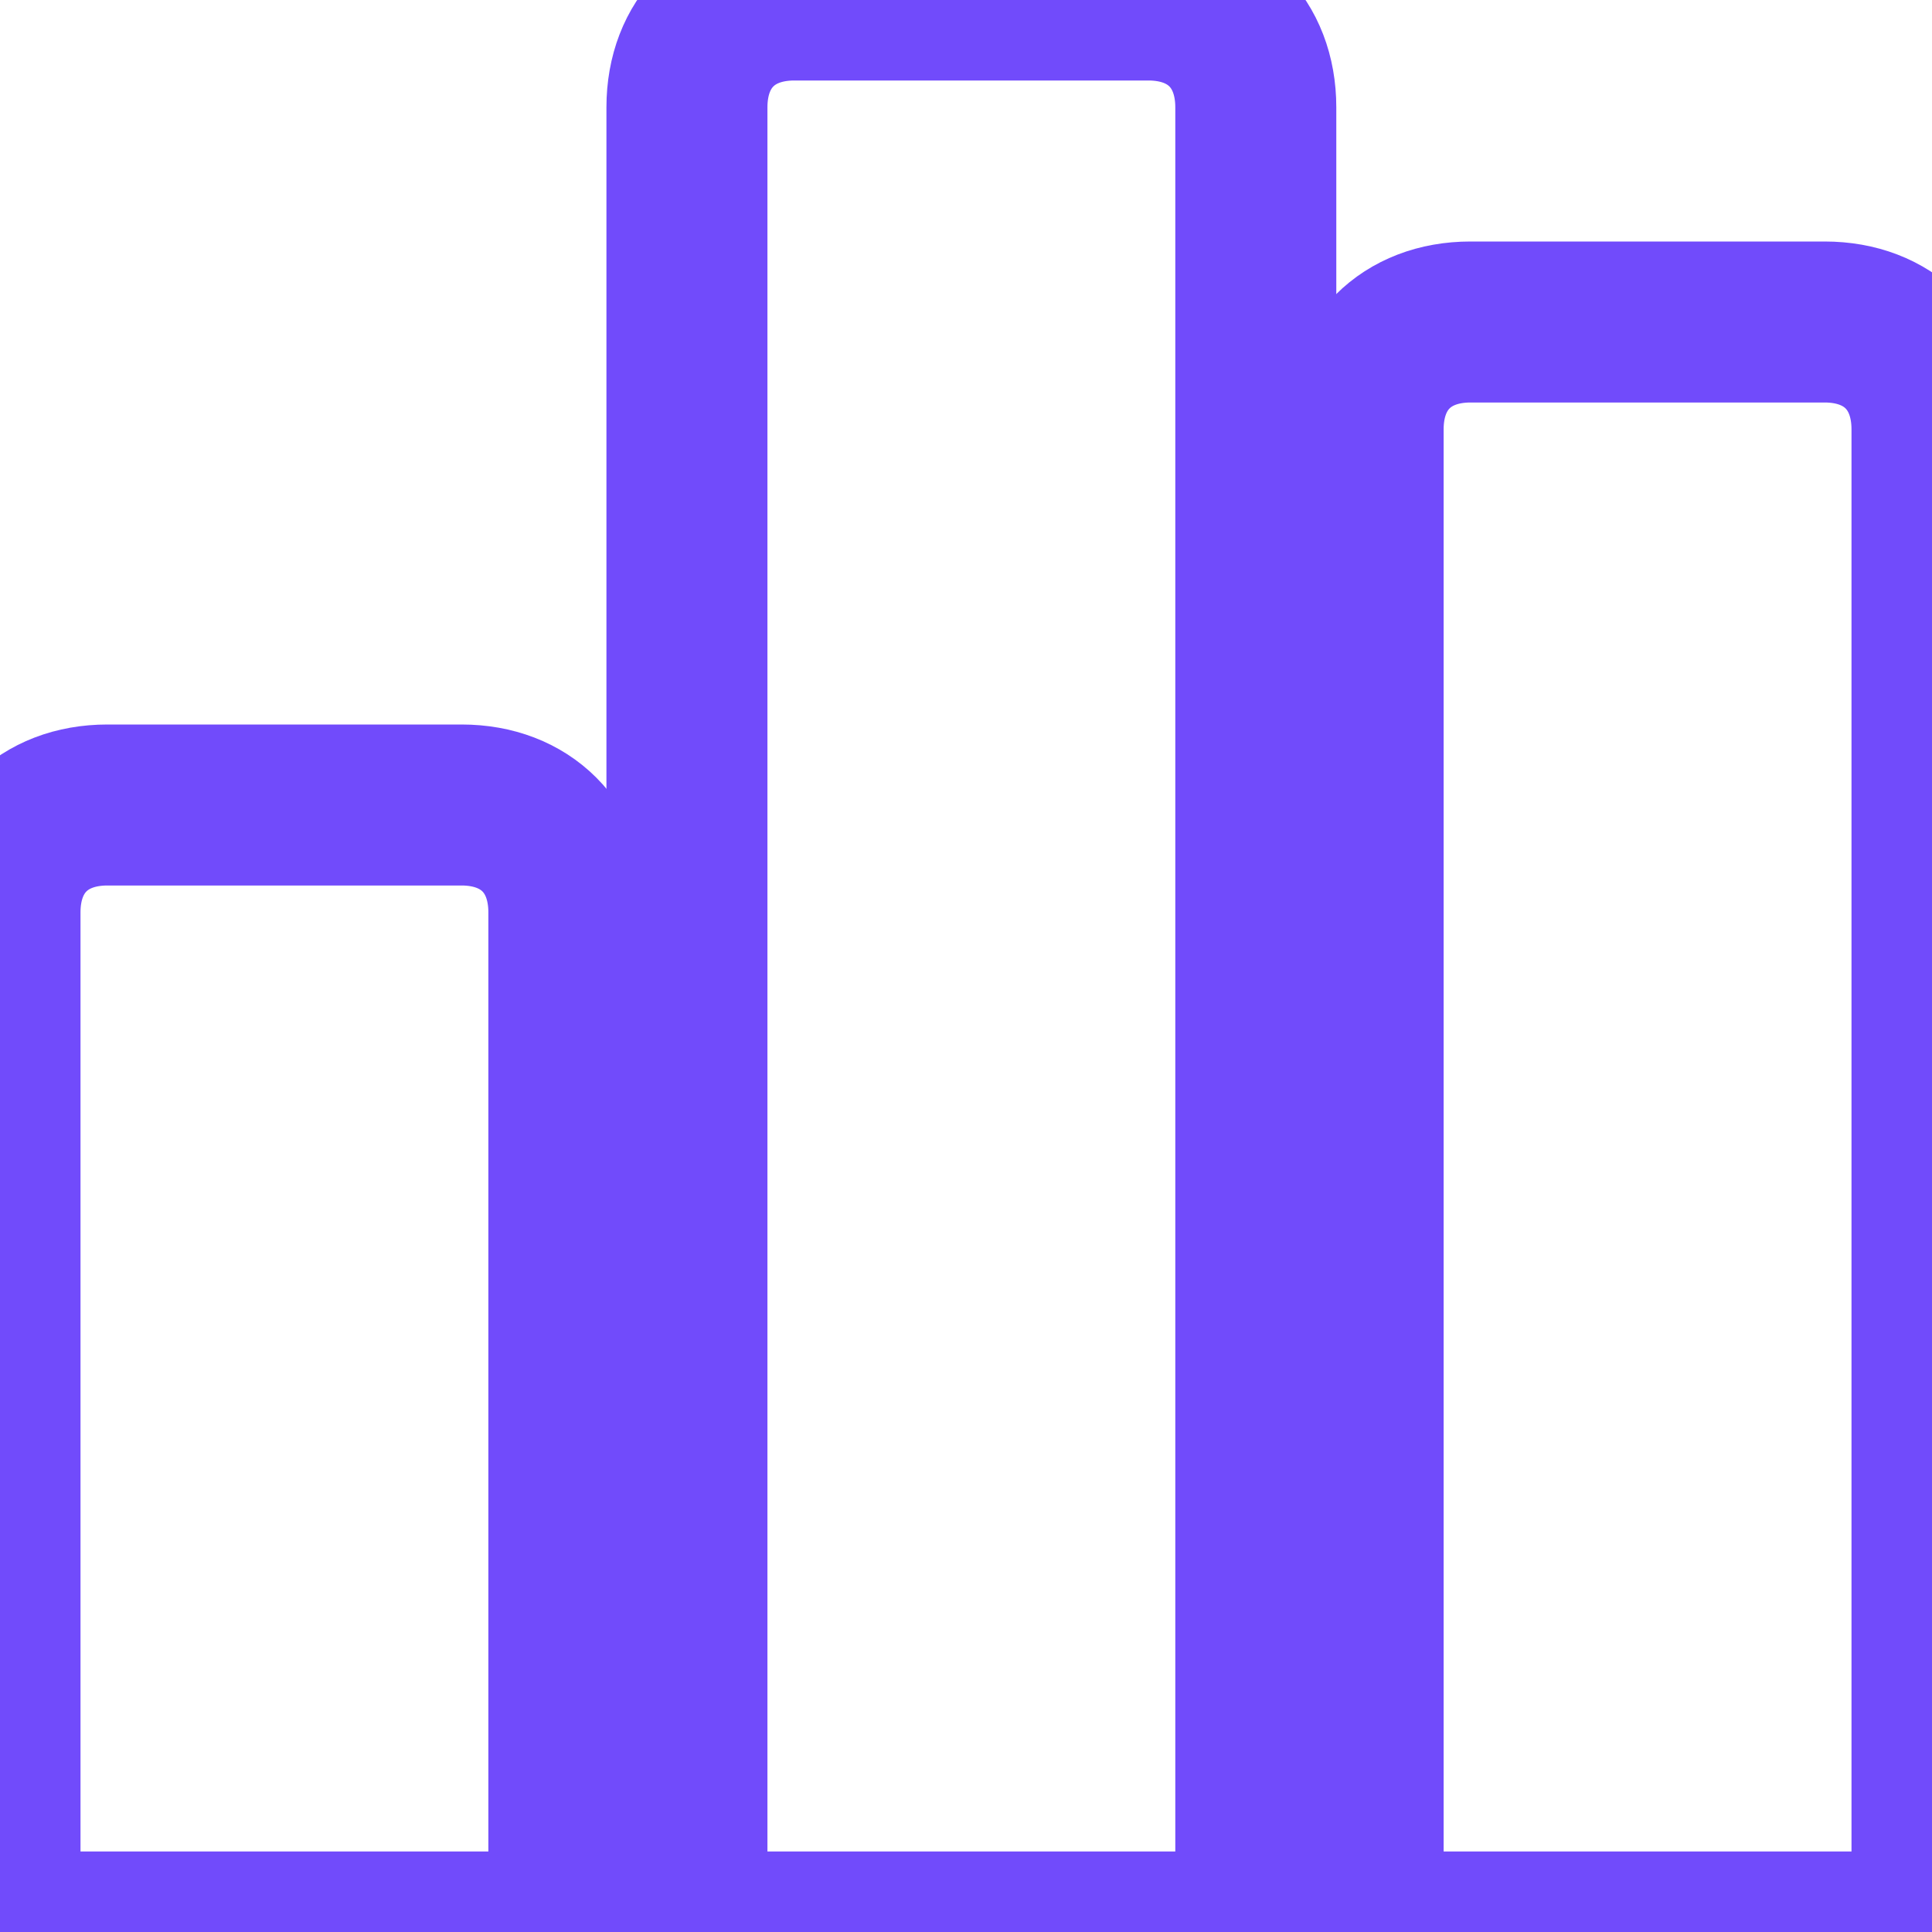
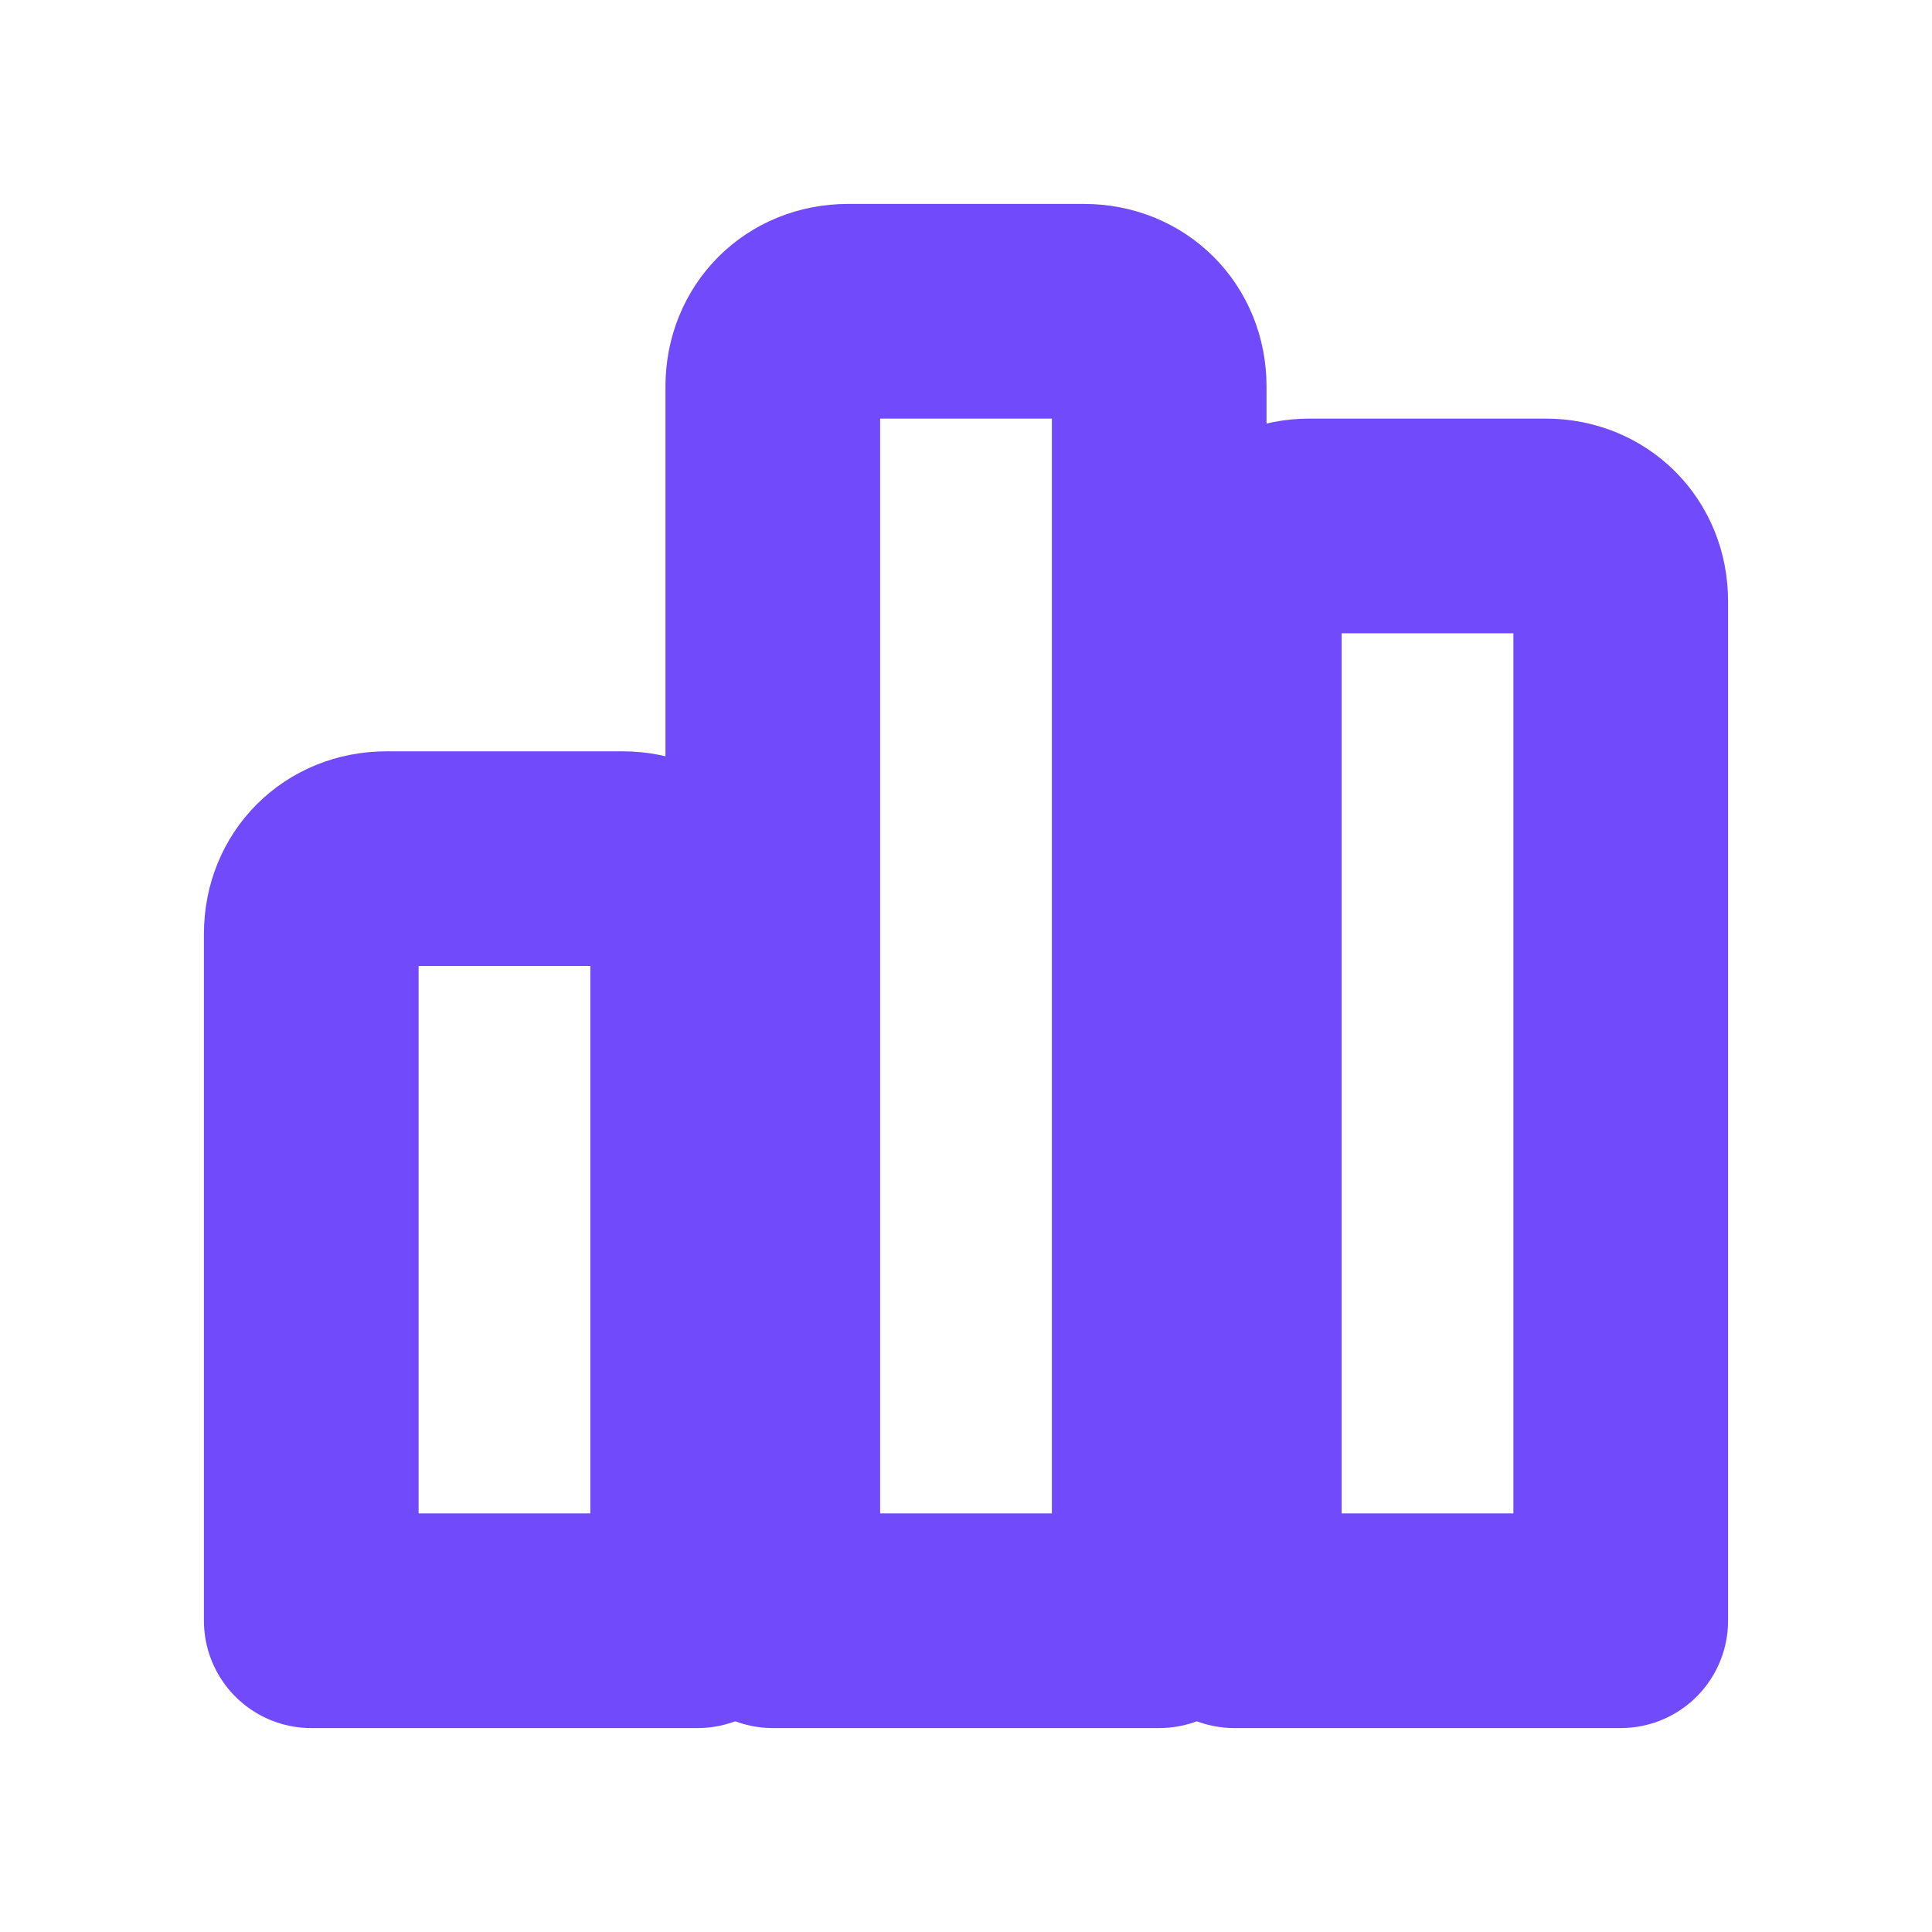
- <svg xmlns="http://www.w3.org/2000/svg" viewBox="0 0 18 18" fill="none" stroke="#714BFB" stroke-width="1.5" stroke-linecap="round" stroke-linejoin="round">
-   <path d="M0,8.5c0-.6.4-1,1-1h3.3c.6,0,1,.4,1,1v9.5H0v-9.5Z" />
-   <path d="M6.4,1c0-.6.4-1,1-1h3.3c.6,0,1,.4,1,1v17h-5.3V1Z" />
-   <path d="M12.7,4c0-.6.4-1,1-1h3.3c.6,0,1,.4,1,1v14h-5.3V4Z" />
+ <svg xmlns="http://www.w3.org/2000/svg" id="Layer_1" version="1.1" viewBox="0 0 18 18">
+   <defs>
+     <style>
+       .st0 {
+         fill: none;
+         stroke: #714bfb;
+         stroke-linecap: round;
+         stroke-linejoin: round;
+         stroke-width: 2px;
+       }
+     </style>
+   </defs>
+   <path class="st0" d="M2.9,8.7c0-.4.3-.7.7-.7h2.2c.4,0,.7.3.7.7v6.4h-3.6v-6.4Z" />
+   <path class="st0" d="M7.2,3.6c0-.4.3-.7.7-.7h2.2c.4,0,.7.3.7.7v11.5h-3.6s0-11.5,0-11.5Z" />
+   <path class="st0" d="M11.5,5.6c0-.4.3-.7.7-.7h2.2c.4,0,.7.3.7.7v9.5h-3.6V5.6Z" />
</svg>
